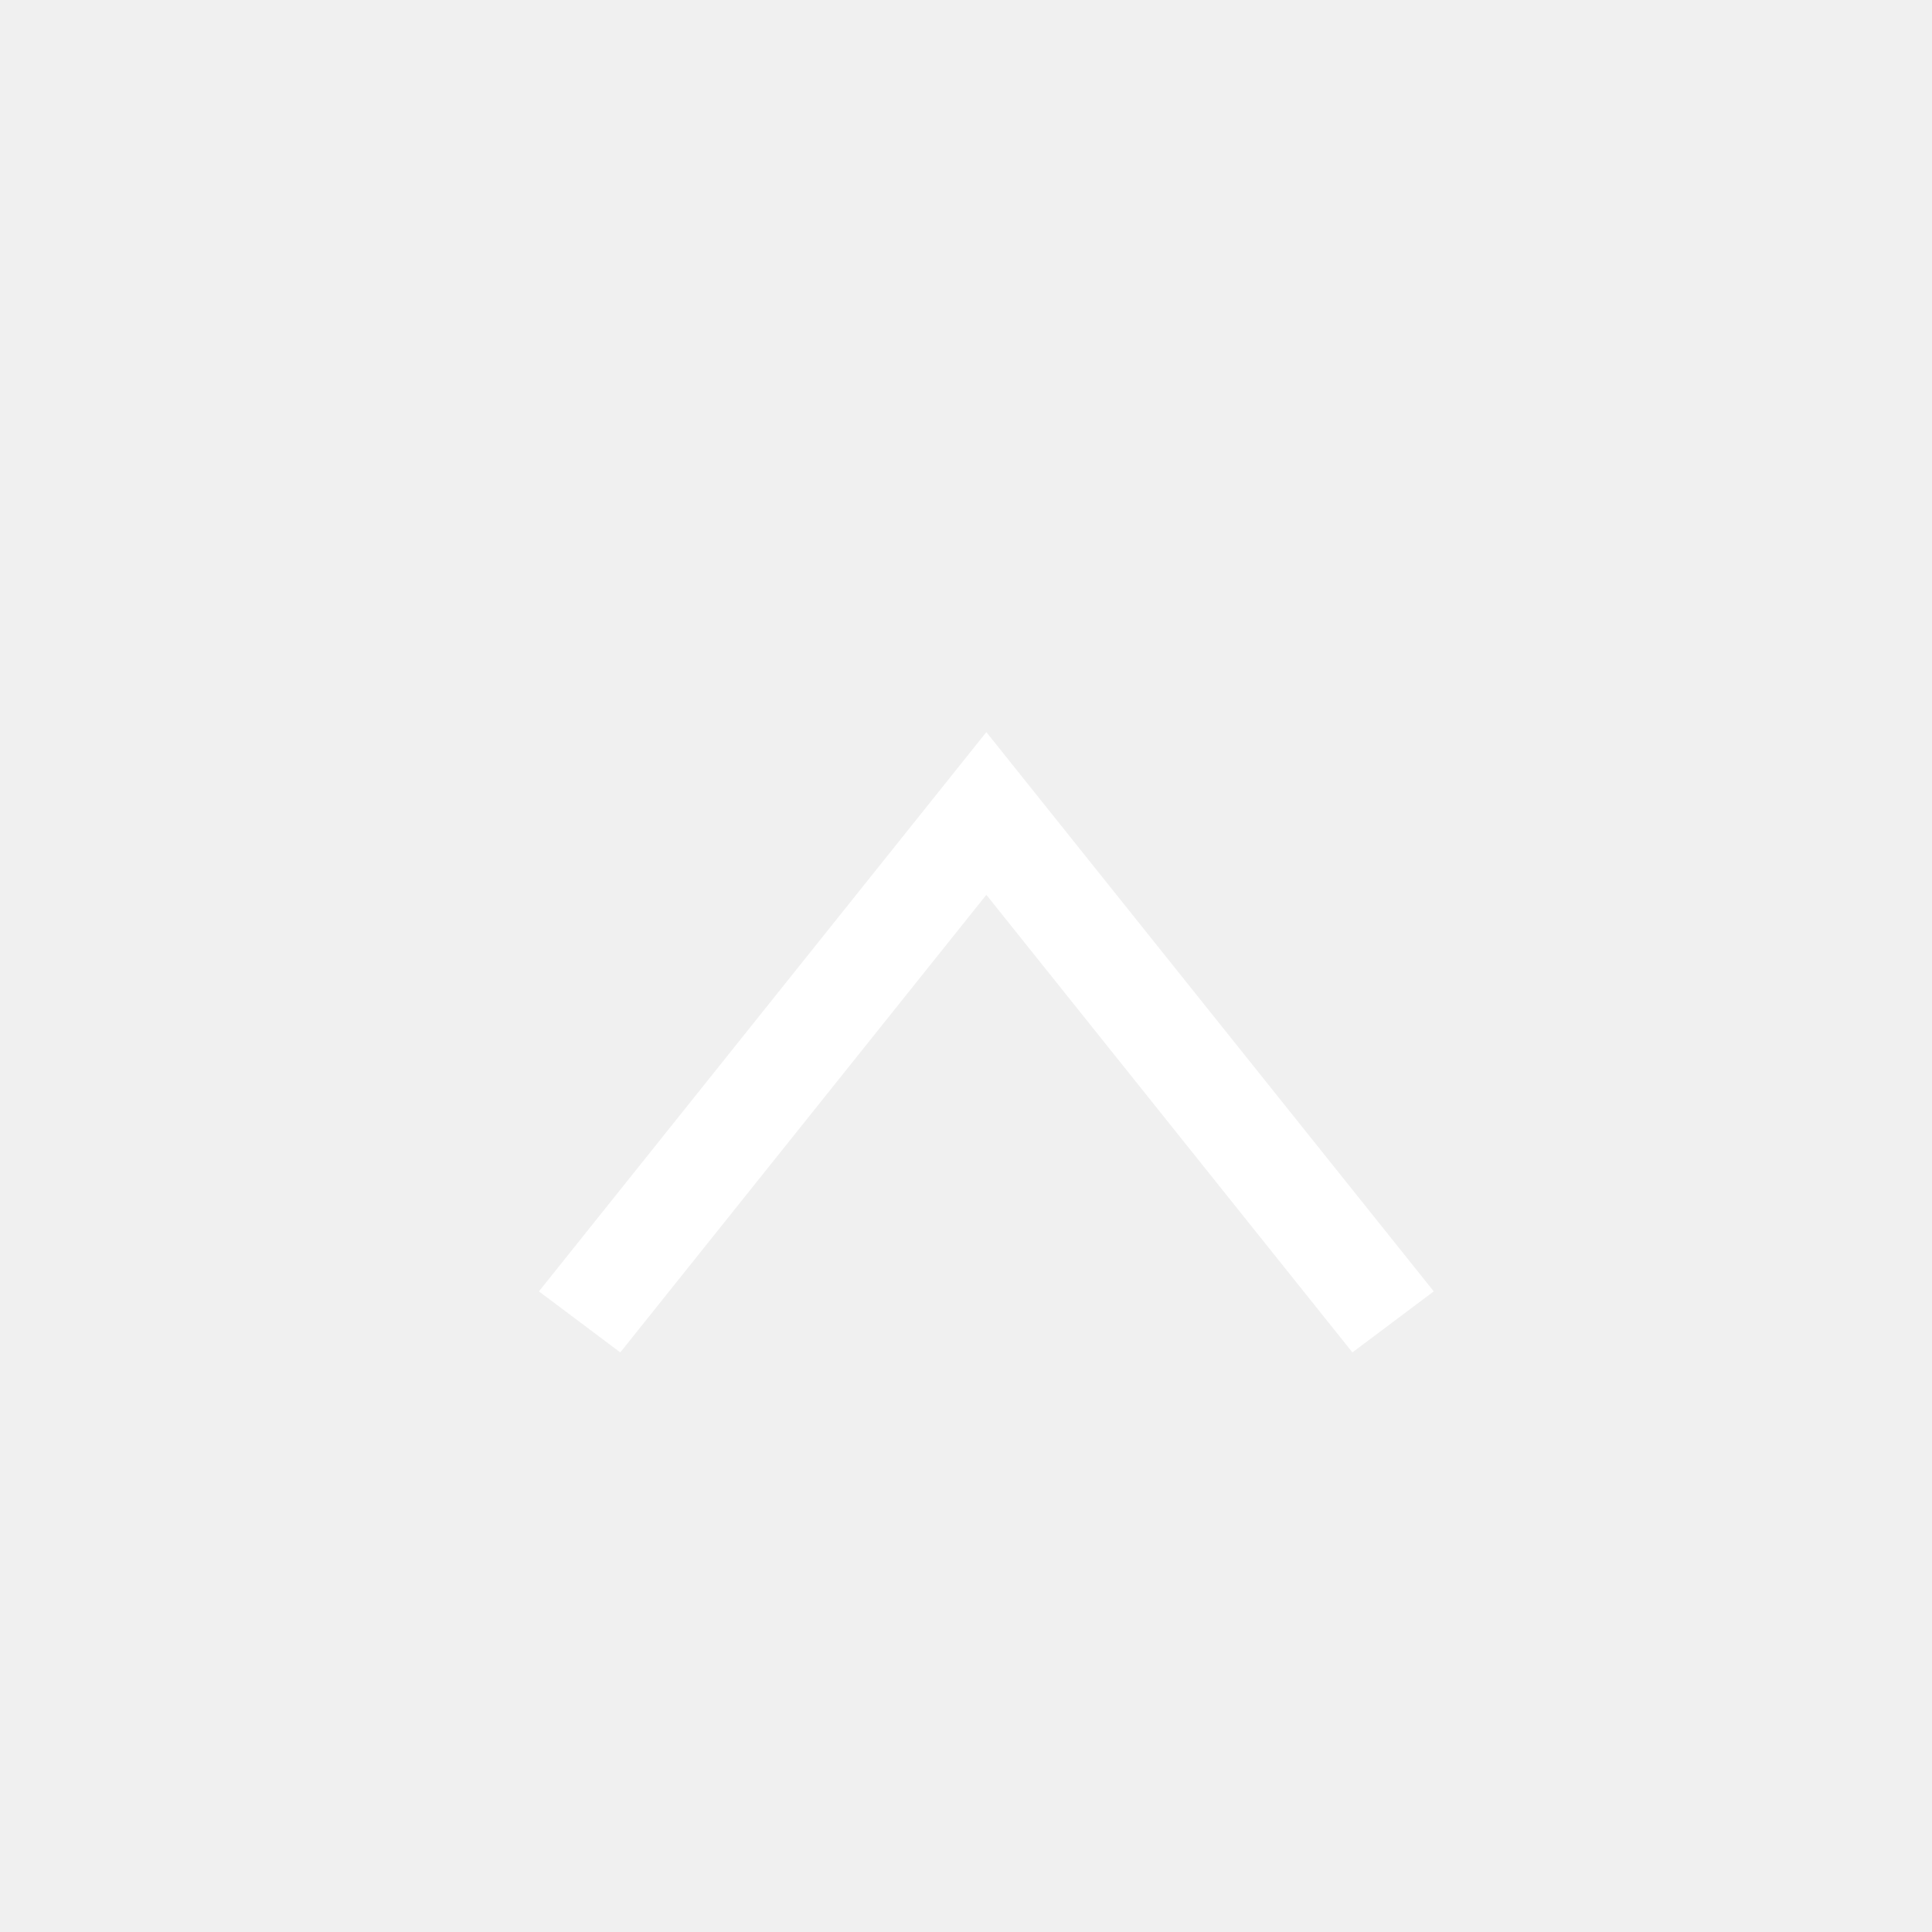
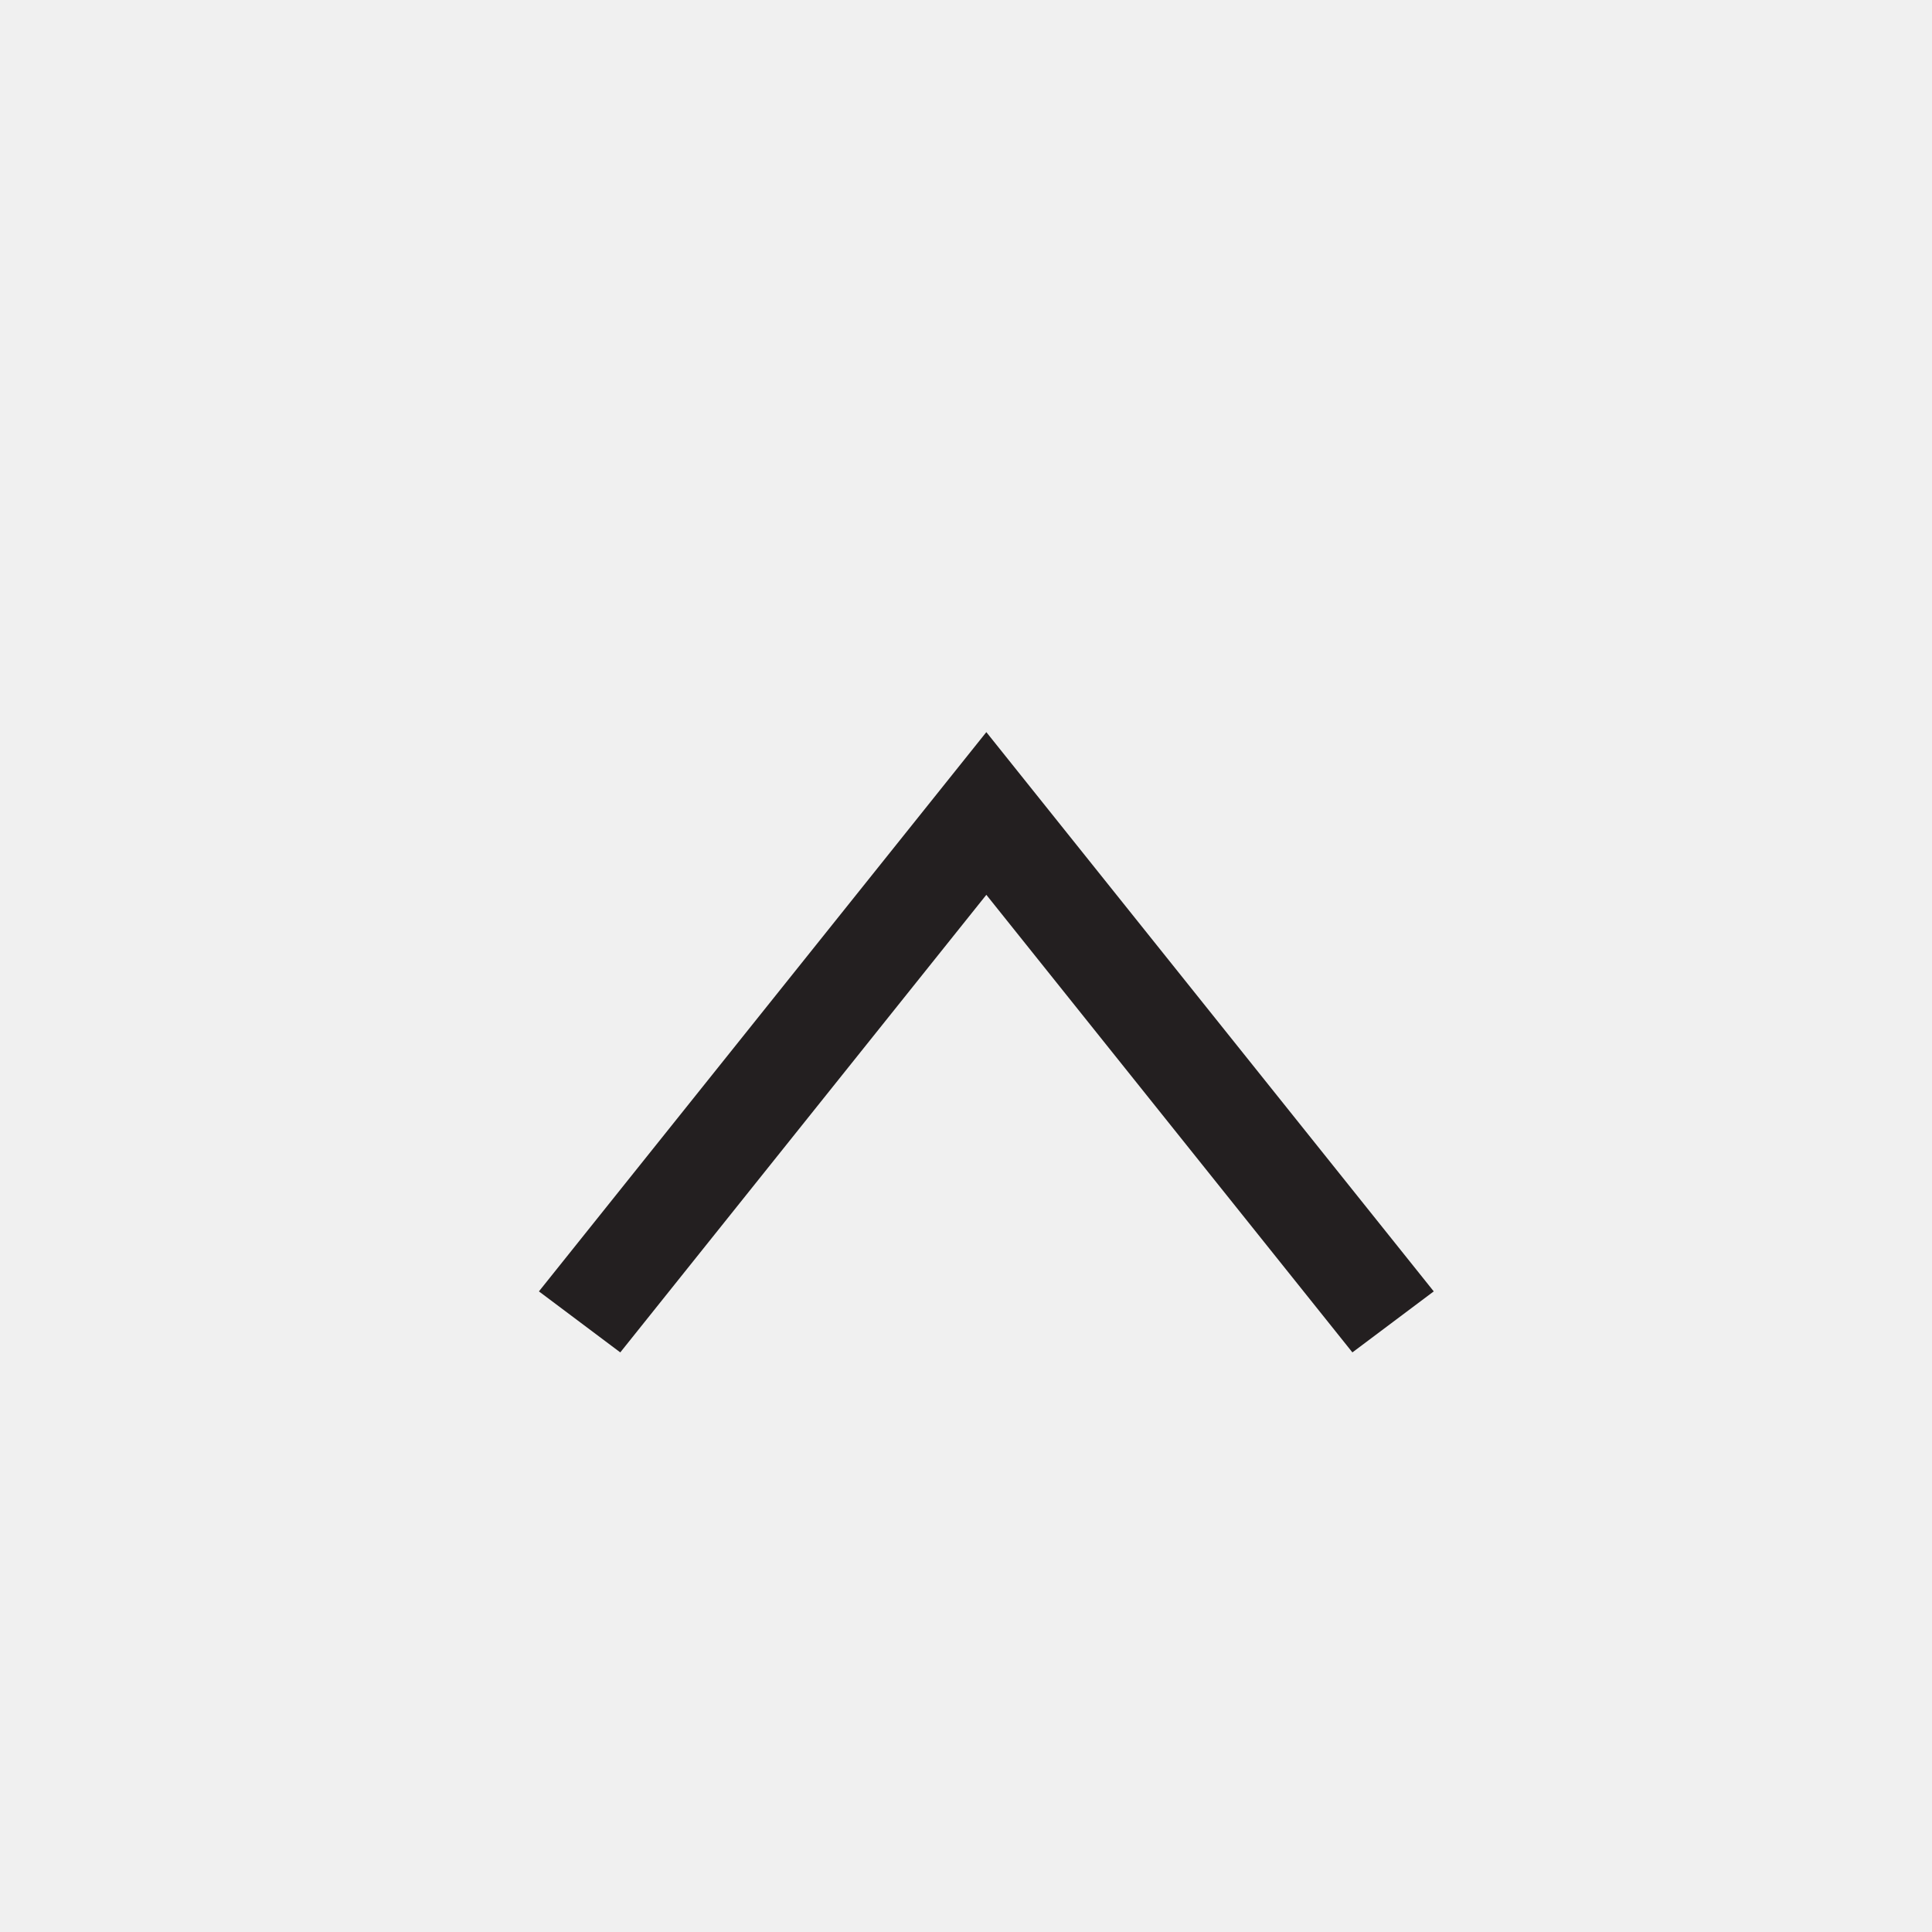
<svg xmlns="http://www.w3.org/2000/svg" version="1.1" id="Layer_1" x="0px" y="0px" viewBox="0 0 38 38" style="enable-background:new 0 0 38 38;" xml:space="preserve">
  <style type="text/css">
- 	.scrollup{fill:#fff;}
+ 	.st0{fill:#231F20;}
</style>
-   <polygon class="scrollup" points="19.4,14.4 28.2,25.4 26.6,26.6 19.4,17.6 12.2,26.6 10.6,25.4 " />
+   <polygon class="st0" points="19.4,14.4 28.2,25.4 26.6,26.6 19.4,17.6 12.2,26.6 10.6,25.4 " />
</svg>
